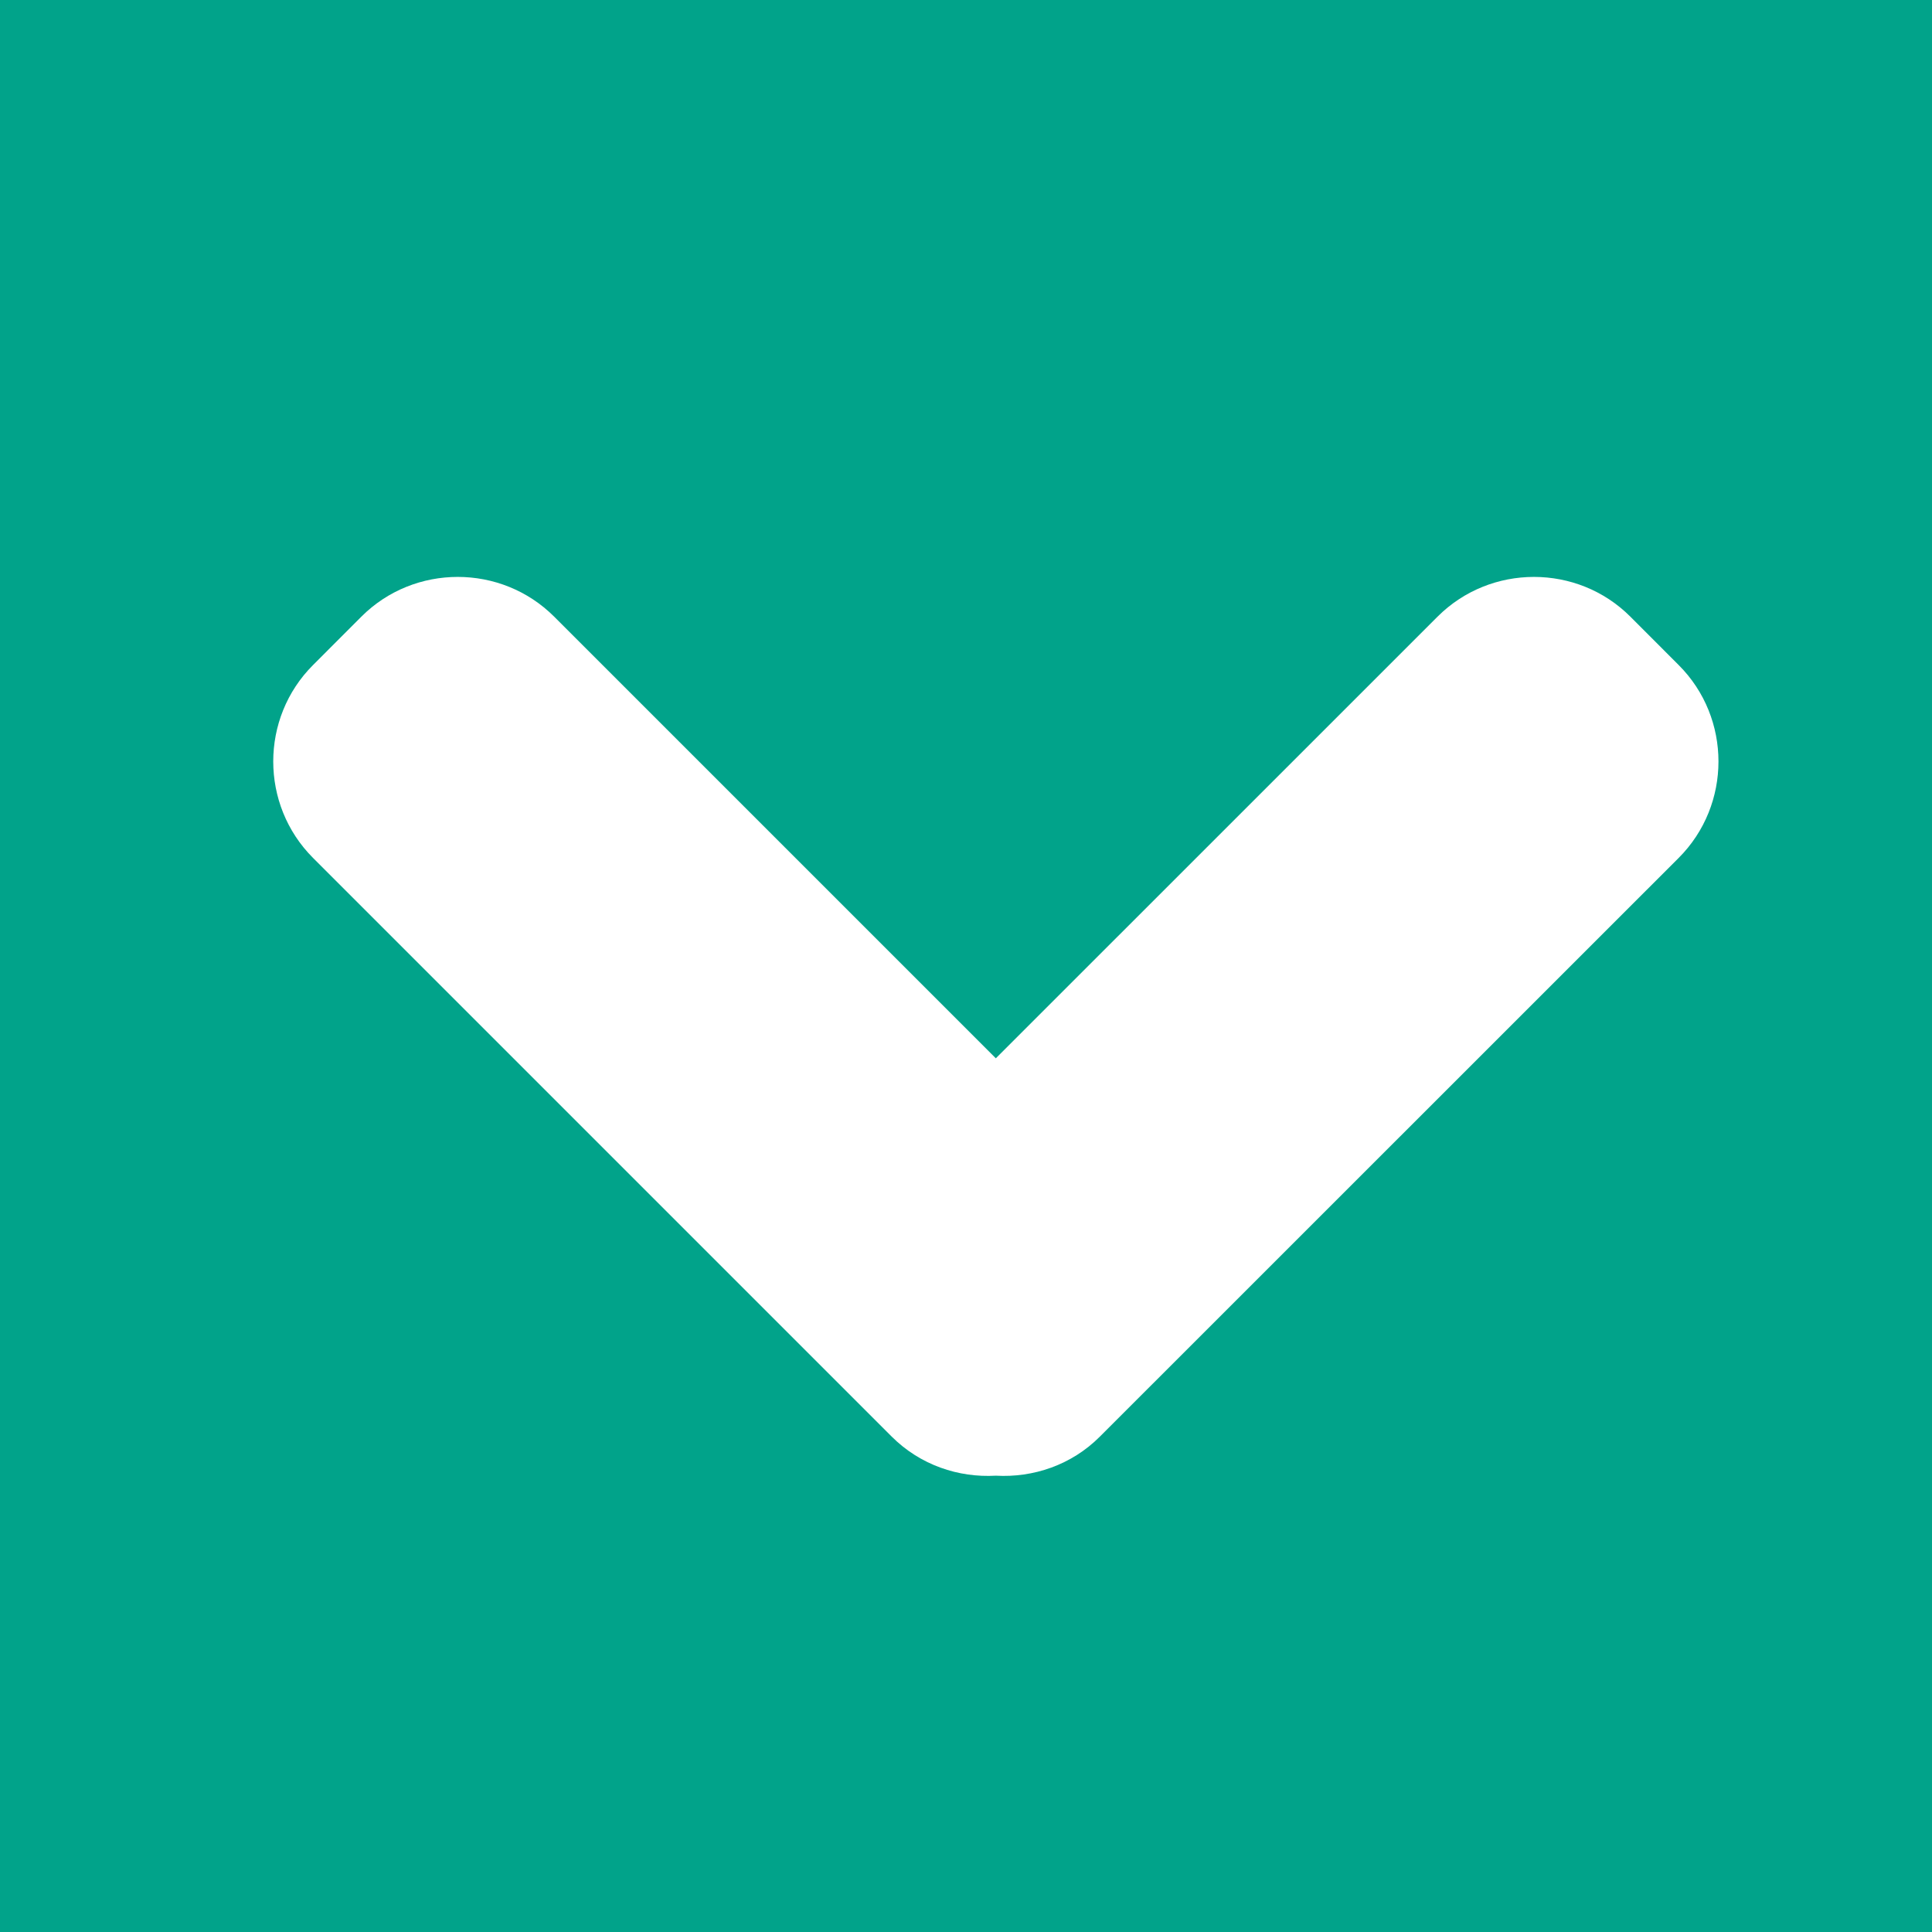
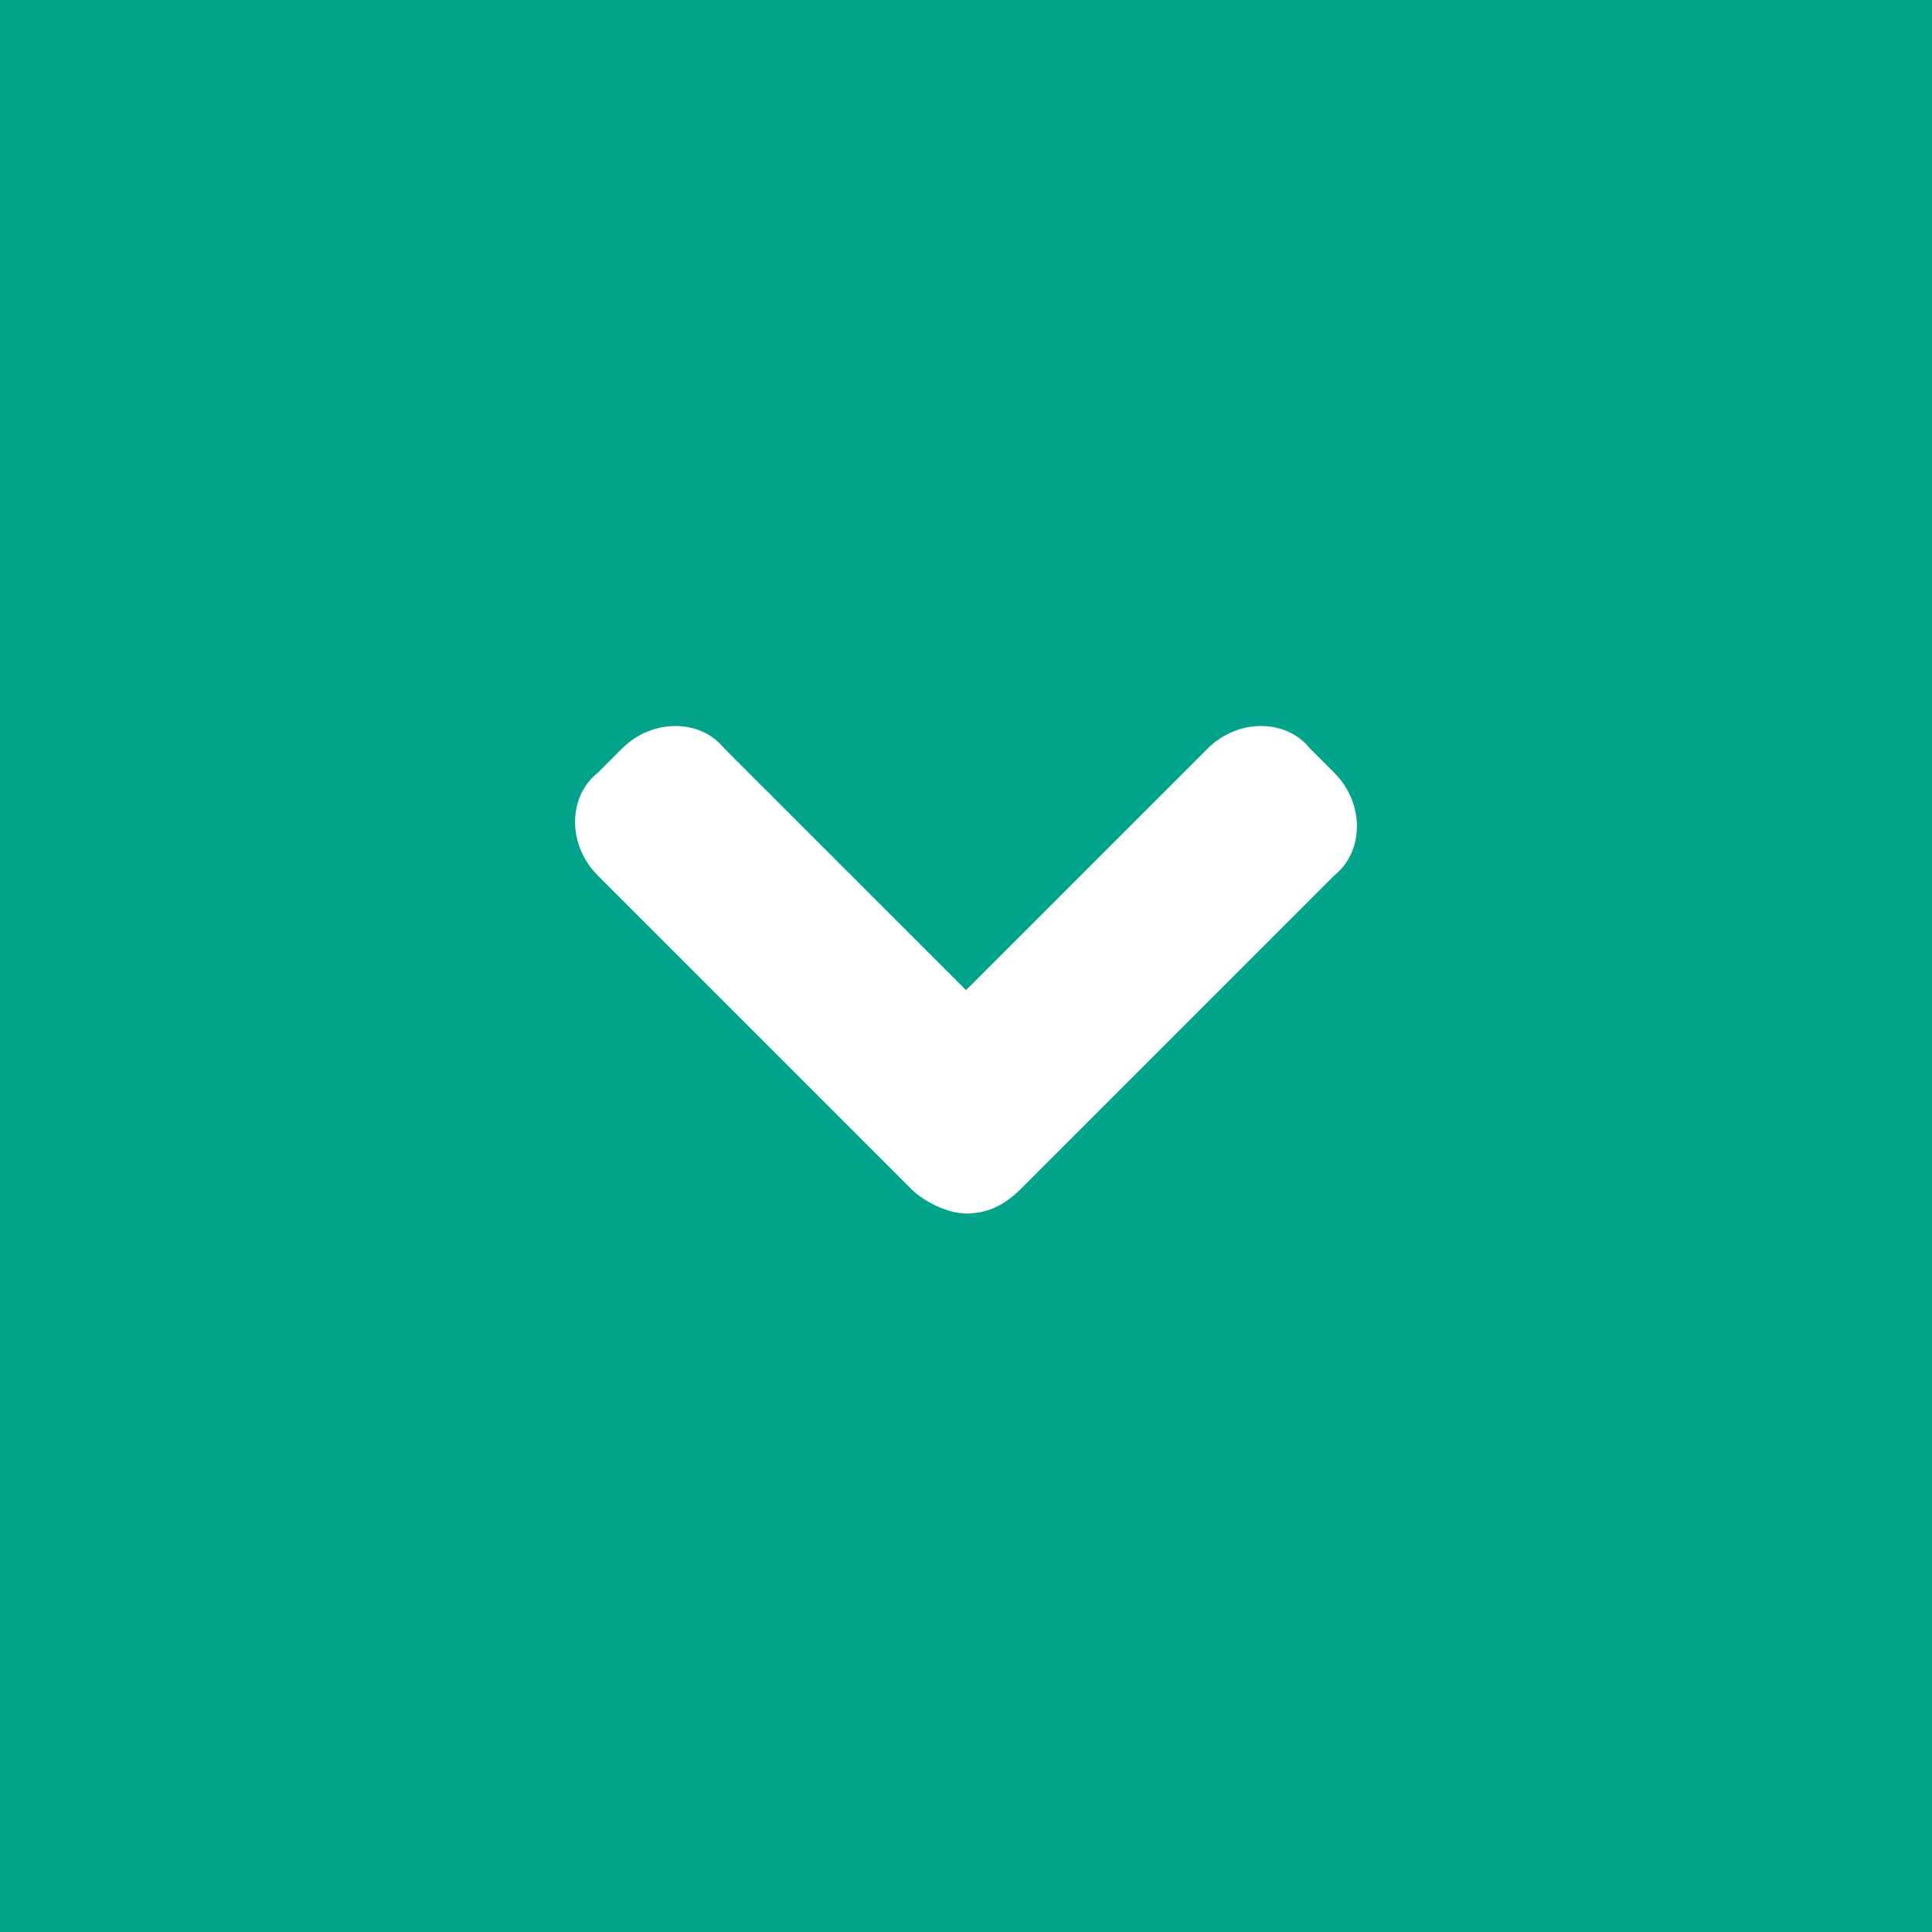
- <svg xmlns="http://www.w3.org/2000/svg" enable-background="new 0 0 32 32" height="32px" id="Layer_1" version="1.1" viewBox="0 0 32 32" width="32px" xml:space="preserve">
-   <rect width="200" height="200" fill="#01a38a" />
-   <path d="M14.77,23.795L5.185,14.21c-0.879-0.879-0.879-2.317,0-3.195l0.8-0.801c0.877-0.878,2.316-0.878,3.194,0  l7.315,7.315l7.316-7.315c0.878-0.878,2.317-0.878,3.194,0l0.8,0.801c0.879,0.878,0.879,2.316,0,3.195l-9.587,9.585  c-0.471,0.472-1.104,0.682-1.723,0.647C15.875,24.477,15.243,24.267,14.77,23.795z" fill="#FFFFFF" />
+ <svg xmlns="http://www.w3.org/2000/svg" version="1.1" id="Layer_1" x="0px" y="0px" viewBox="-379 291 32 32" enable-background="new -379 291 32 32" xml:space="preserve">
+   <rect x="-379" y="291" fill="#01A38A" width="200" height="200" />
+   <path fill="#FFFFFF" d="M-363.9,310.7l-5.2-5.2c-0.5-0.5-0.5-1.3,0-1.7l0.4-0.4c0.5-0.5,1.3-0.5,1.7,0l4,4l4-4  c0.5-0.5,1.3-0.5,1.7,0l0.4,0.4c0.5,0.5,0.5,1.3,0,1.7l-5.2,5.2c-0.3,0.3-0.6,0.4-0.9,0.4C-363.3,311.1-363.7,310.9-363.9,310.7z" />
</svg>
